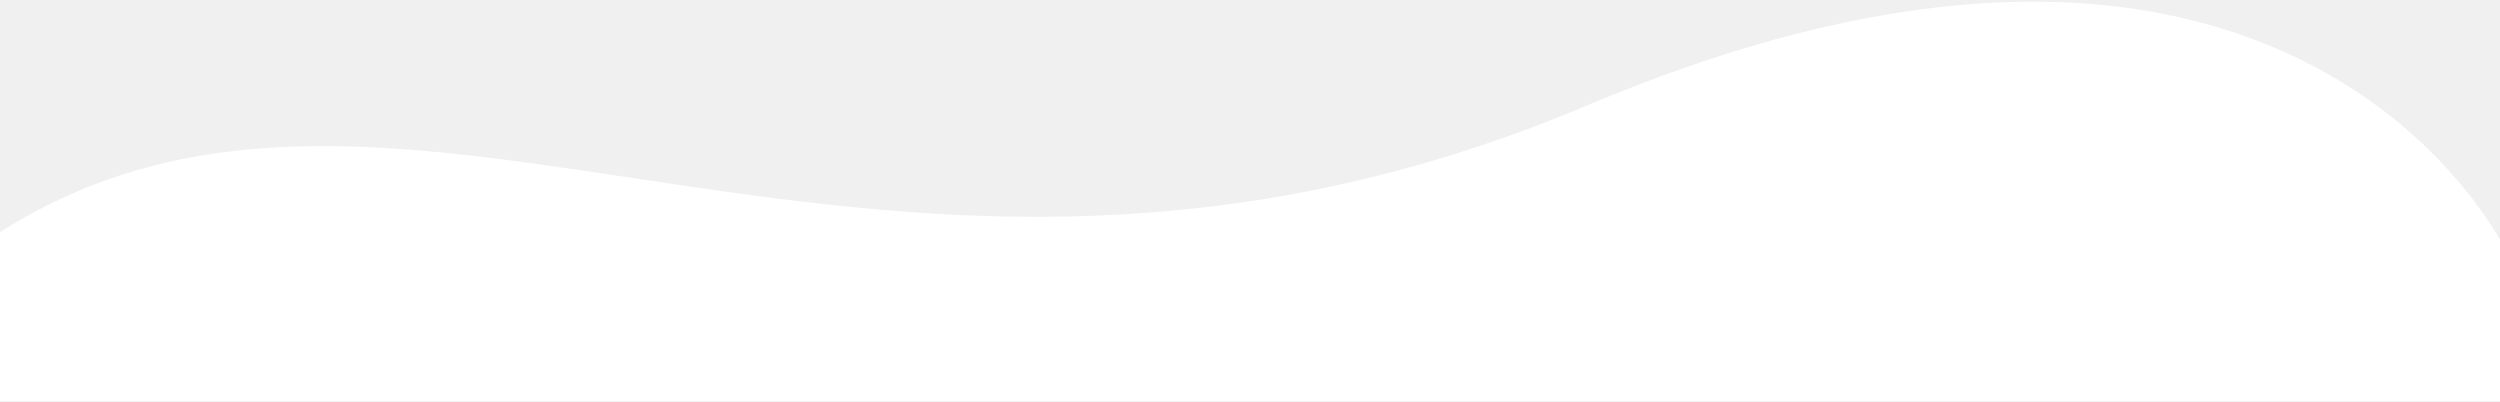
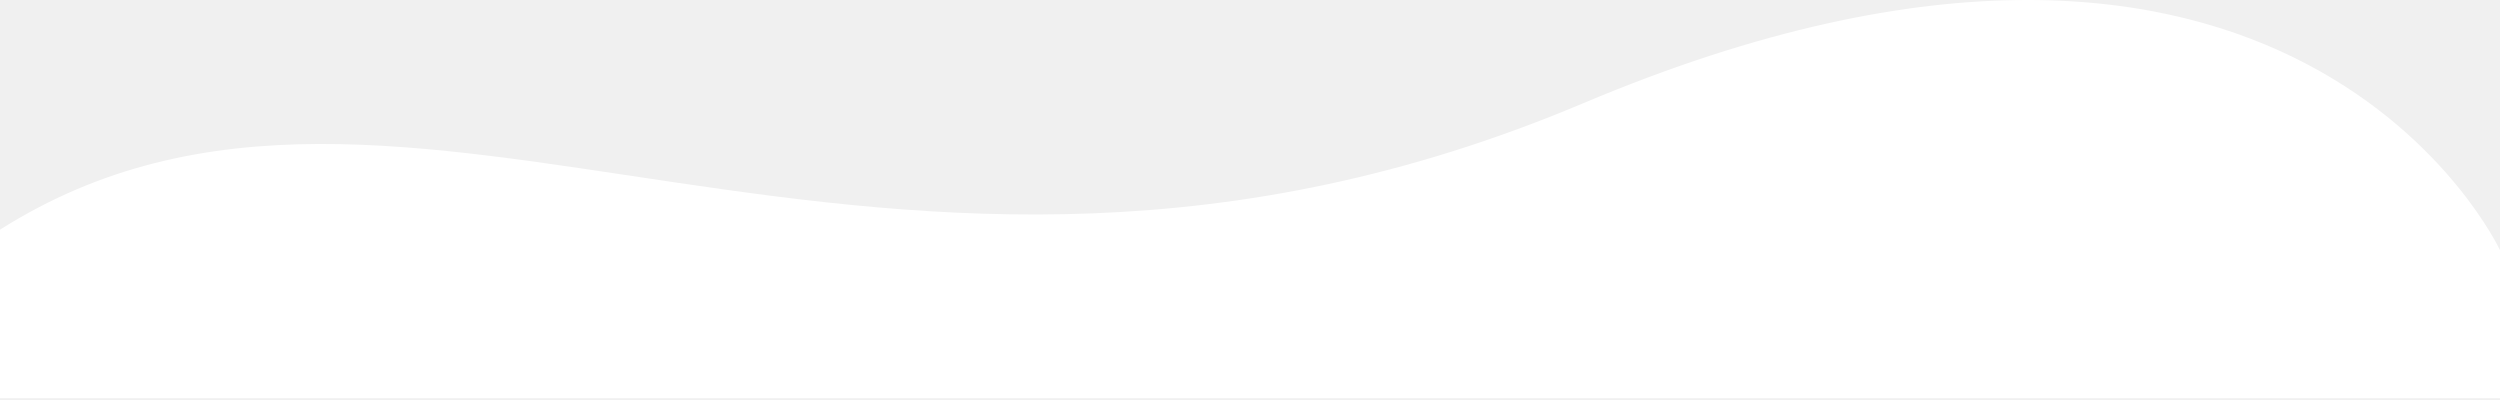
- <svg xmlns="http://www.w3.org/2000/svg" width="1440" height="231" viewBox="0 0 1440 231" fill="none">
-   <path d="M0 133.655C233.783 -14.28 504.434 233.585 914.313 60.683C1324.19 -112.219 1444 145.5 1444 145.5V231H0V133.655Z" fill="white" />
+ <svg xmlns="http://www.w3.org/2000/svg" width="1444" height="231" viewBox="0 0 1444 231" fill="none">
+   <path d="M0 132.663C233.783 -15.271 504.434 232.594 914.313 59.692C1324.19 -113.211 1444 144.509 1444 144.509V230.009H0V132.663Z" fill="white" />
</svg>
